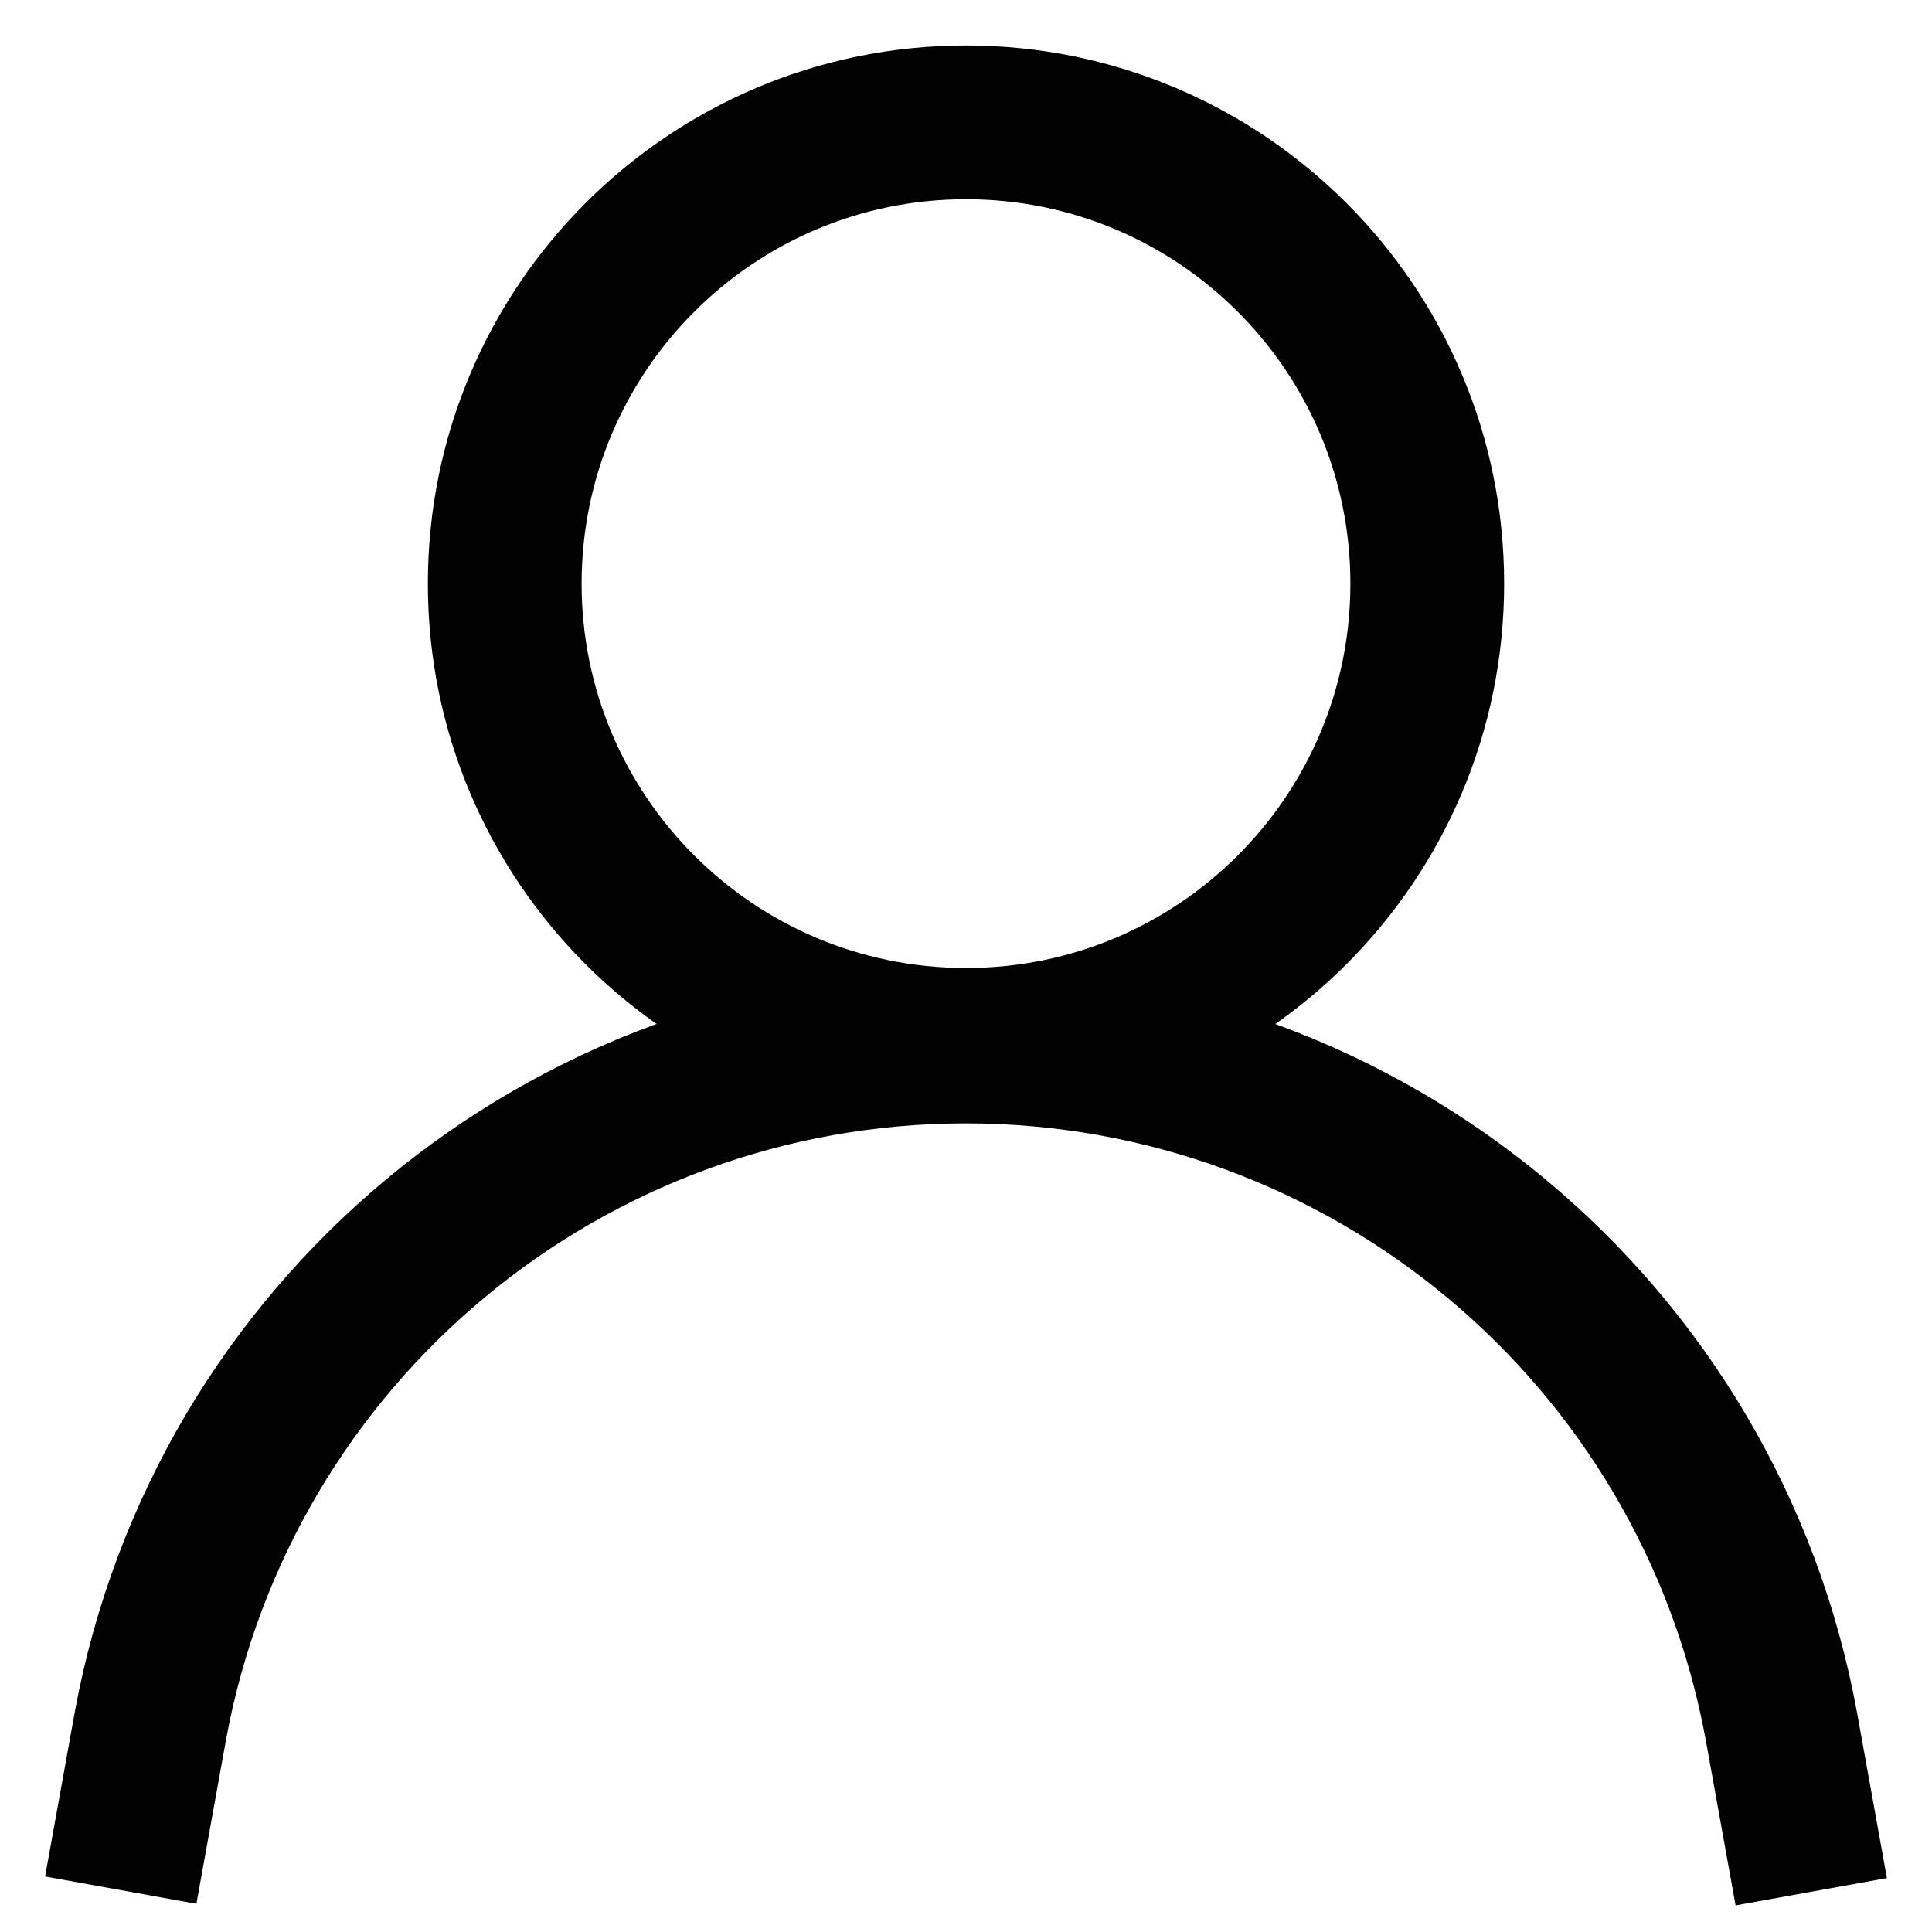
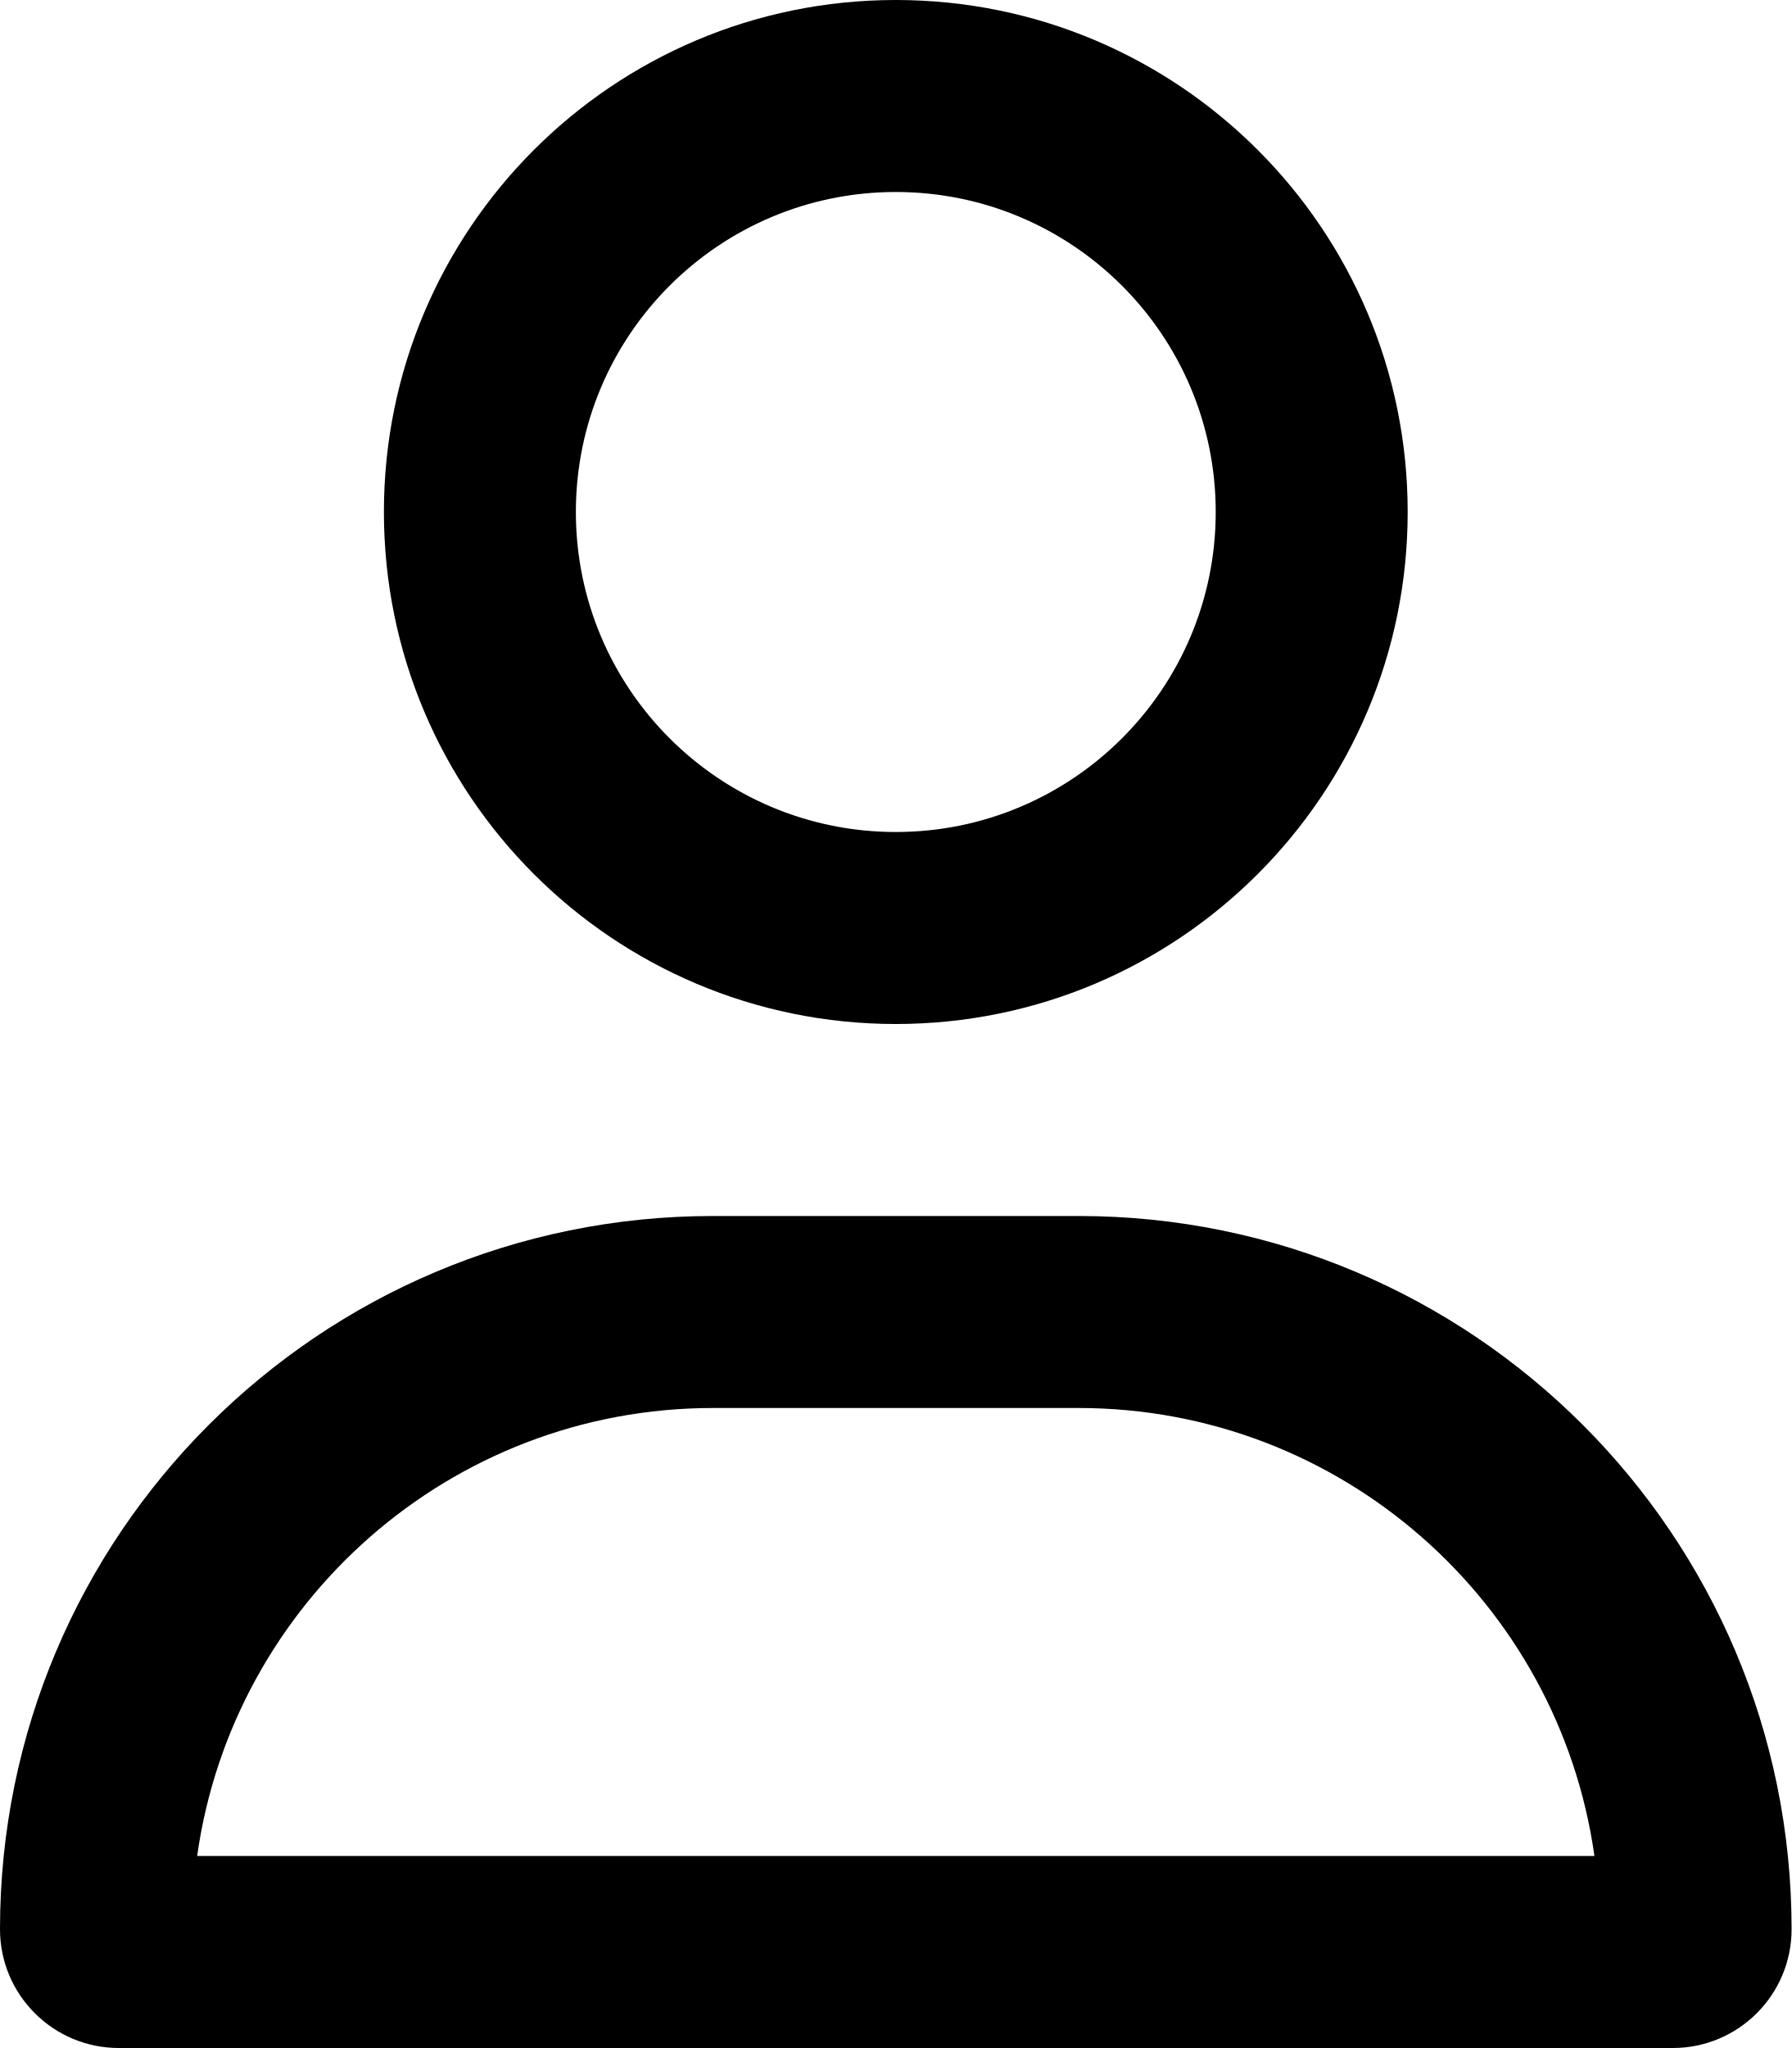
- <svg xmlns="http://www.w3.org/2000/svg" width="800px" height="800px" viewBox="0 0 24 24" id="Layer_1" data-name="Layer 1">
-   <defs>
-     <style>.cls-1{fill:none;stroke:#020202;stroke-miterlimit:10;stroke-width:1.91px;}</style>
-   </defs>
-   <circle class="cls-1" cx="12" cy="7.25" r="5.73" />
-   <path class="cls-1" d="M1.5,23.48l.37-2.05A10.3,10.3,0,0,1,12,13h0a10.3,10.3,0,0,1,10.13,8.45l.37,2.05" />
+ <svg xmlns="http://www.w3.org/2000/svg" height="1em" viewBox="0 0 448 512">
+   <path d="M304 128a80 80 0 1 0 -160 0 80 80 0 1 0 160 0zM96 128a128 128 0 1 1 256 0A128 128 0 1 1 96 128zM49.3 464H398.7c-8.9-63.3-63.3-112-129-112H178.3c-65.7 0-120.1 48.7-129 112zM0 482.3C0 383.8 79.8 304 178.3 304h91.4C368.2 304 448 383.8 448 482.3c0 16.4-13.3 29.7-29.7 29.7H29.7C13.3 512 0 498.7 0 482.3z" />
</svg>
